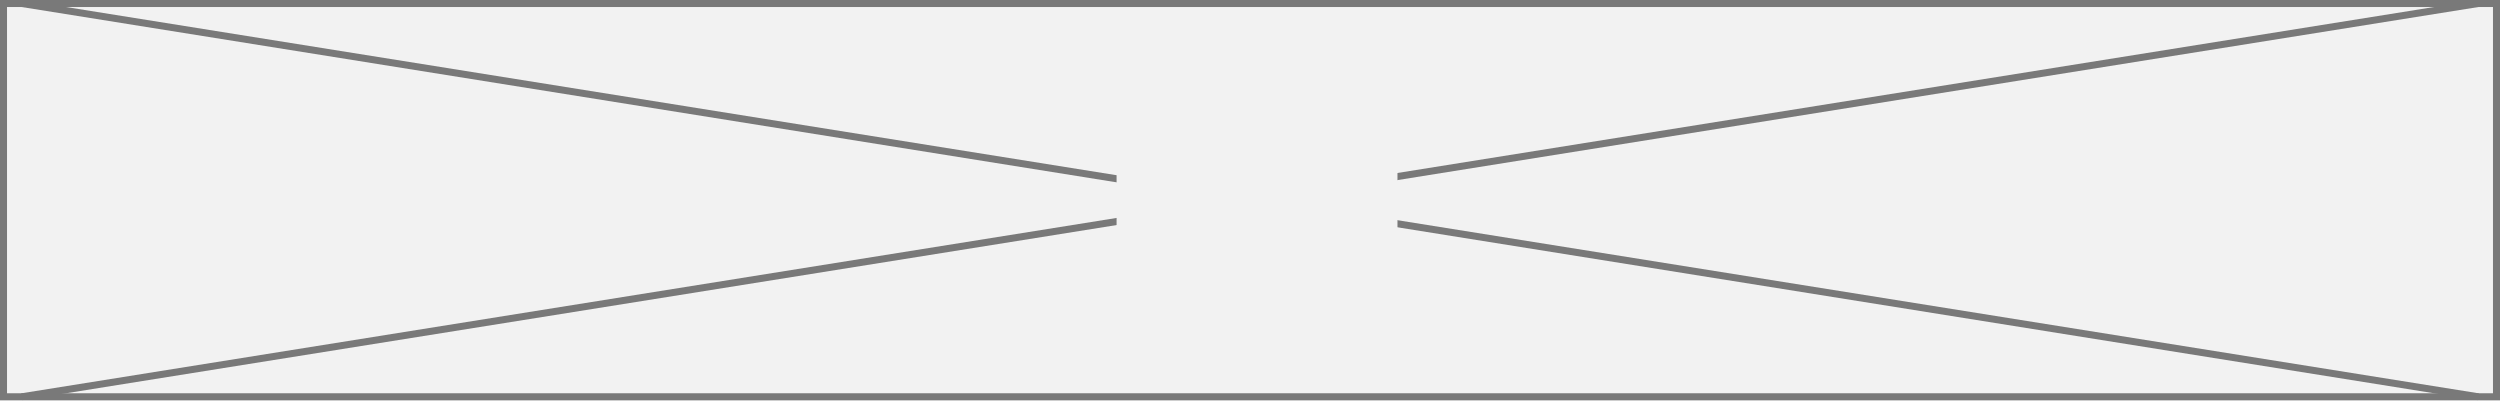
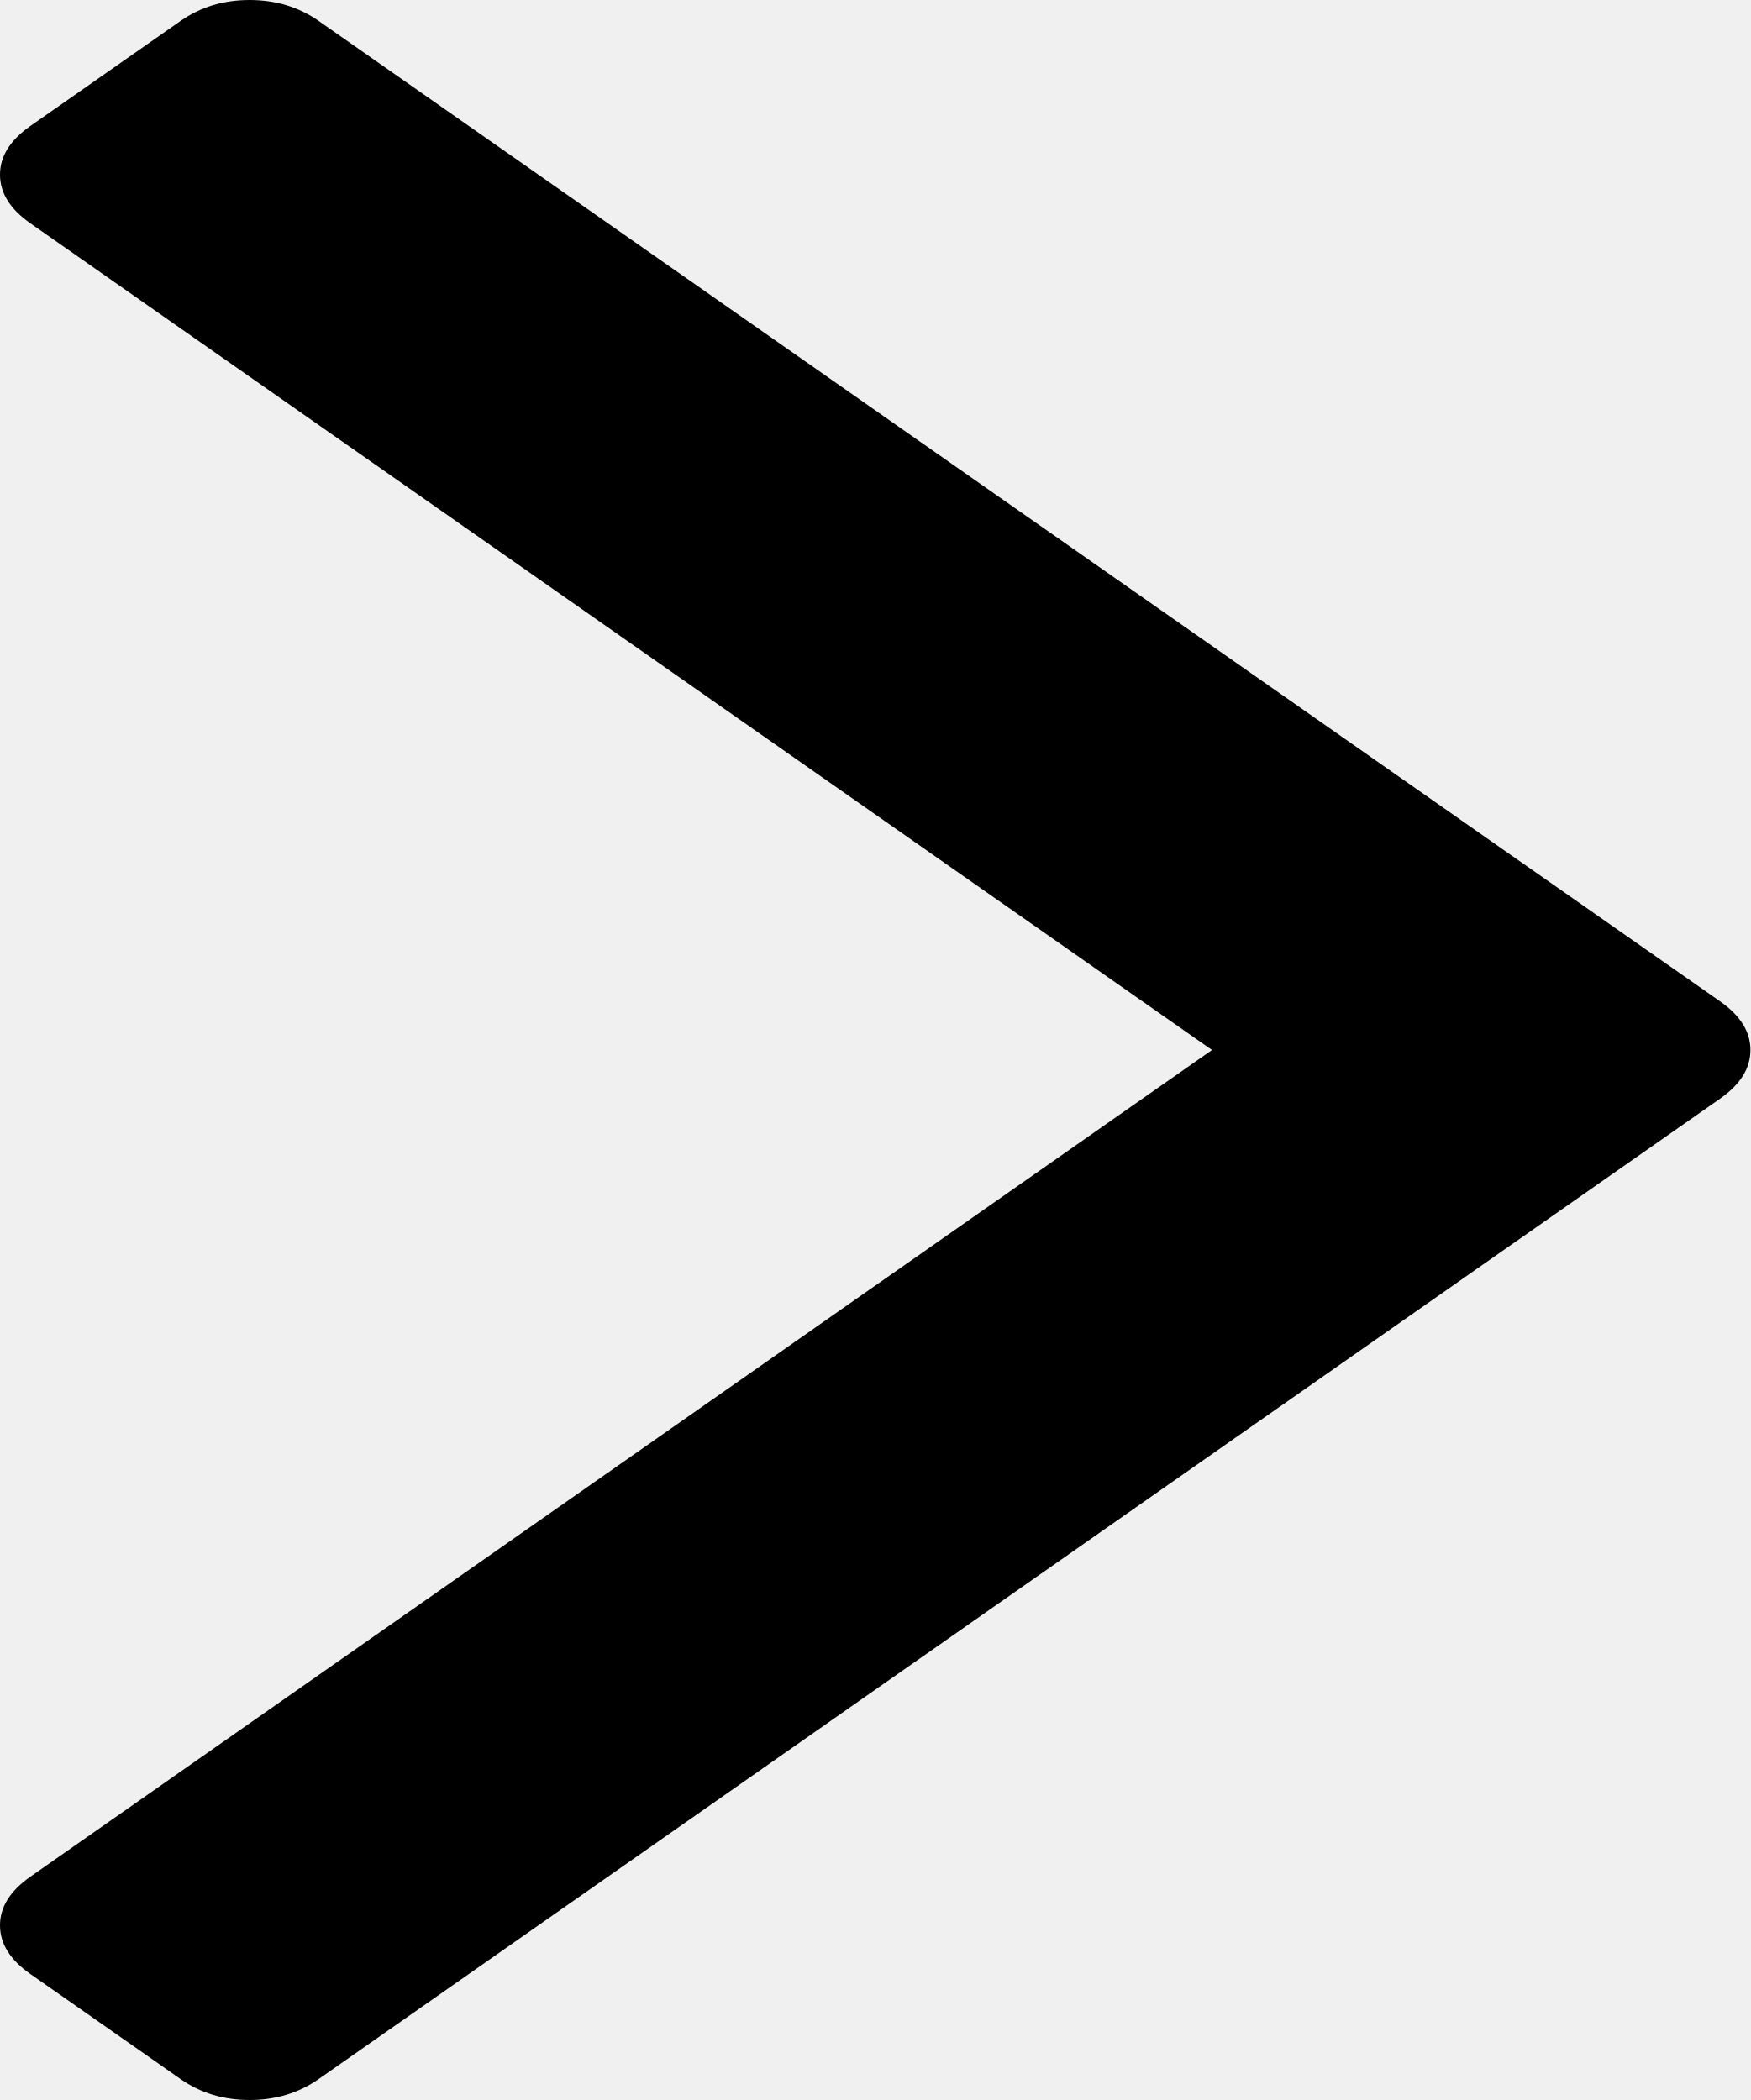
- <svg xmlns="http://www.w3.org/2000/svg" version="1.1" width="356px" height="57px">
-   <defs>
-     <mask fill="white" id="clip496">
-       <path d="M 185 321  L 225 321  L 225 343  L 185 343  Z M 26 302  L 382 302  L 382 359  L 26 359  Z " fill-rule="evenodd" />
-     </mask>
-   </defs>
-   <g transform="matrix(1 0 0 1 -26 -302 )">
-     <path d="M 26.5 302.5  L 381.5 302.5  L 381.5 358.5  L 26.5 358.5  L 26.5 302.5  Z " fill-rule="nonzero" fill="#f2f2f2" stroke="none" />
-     <path d="M 26.5 302.5  L 381.5 302.5  L 381.5 358.5  L 26.5 358.5  L 26.5 302.5  Z " stroke-width="1" stroke="#797979" fill="none" />
-     <path d="M 29.084 302.494  L 378.916 358.506  M 378.916 302.494  L 29.084 358.506  " stroke-width="1" stroke="#797979" fill="none" mask="url(#clip496)" />
+ <svg xmlns="http://www.w3.org/2000/svg" version="1.1" width="10px" height="12px">
+   <g transform="matrix(1 0 0 1 -367 -227 )">
+     <path d="M 9.828 5.723  C 9.943 5.804  10 5.896  10 6  C 10 6.104  9.943 6.196  9.828 6.277  L 1.821 11.88  C 1.707 11.96  1.575 12  1.426 12  C 1.277 12  1.145 11.96  1.031 11.88  L 0.172 11.279  C 0.057 11.198  0 11.106  0 11.002  C 0 10.898  0.057 10.806  0.172 10.725  L 6.924 6  L 0.172 1.275  C 0.057 1.194  0 1.102  0 0.998  C 0 0.894  0.057 0.802  0.172 0.721  L 1.031 0.12  C 1.145 0.04  1.277 0  1.426 0  C 1.575 0  1.707 0.04  1.821 0.12  L 9.828 5.723  Z " fill-rule="nonzero" fill="#000000" stroke="none" transform="matrix(1 0 0 1 367 227 )" />
  </g>
</svg>
